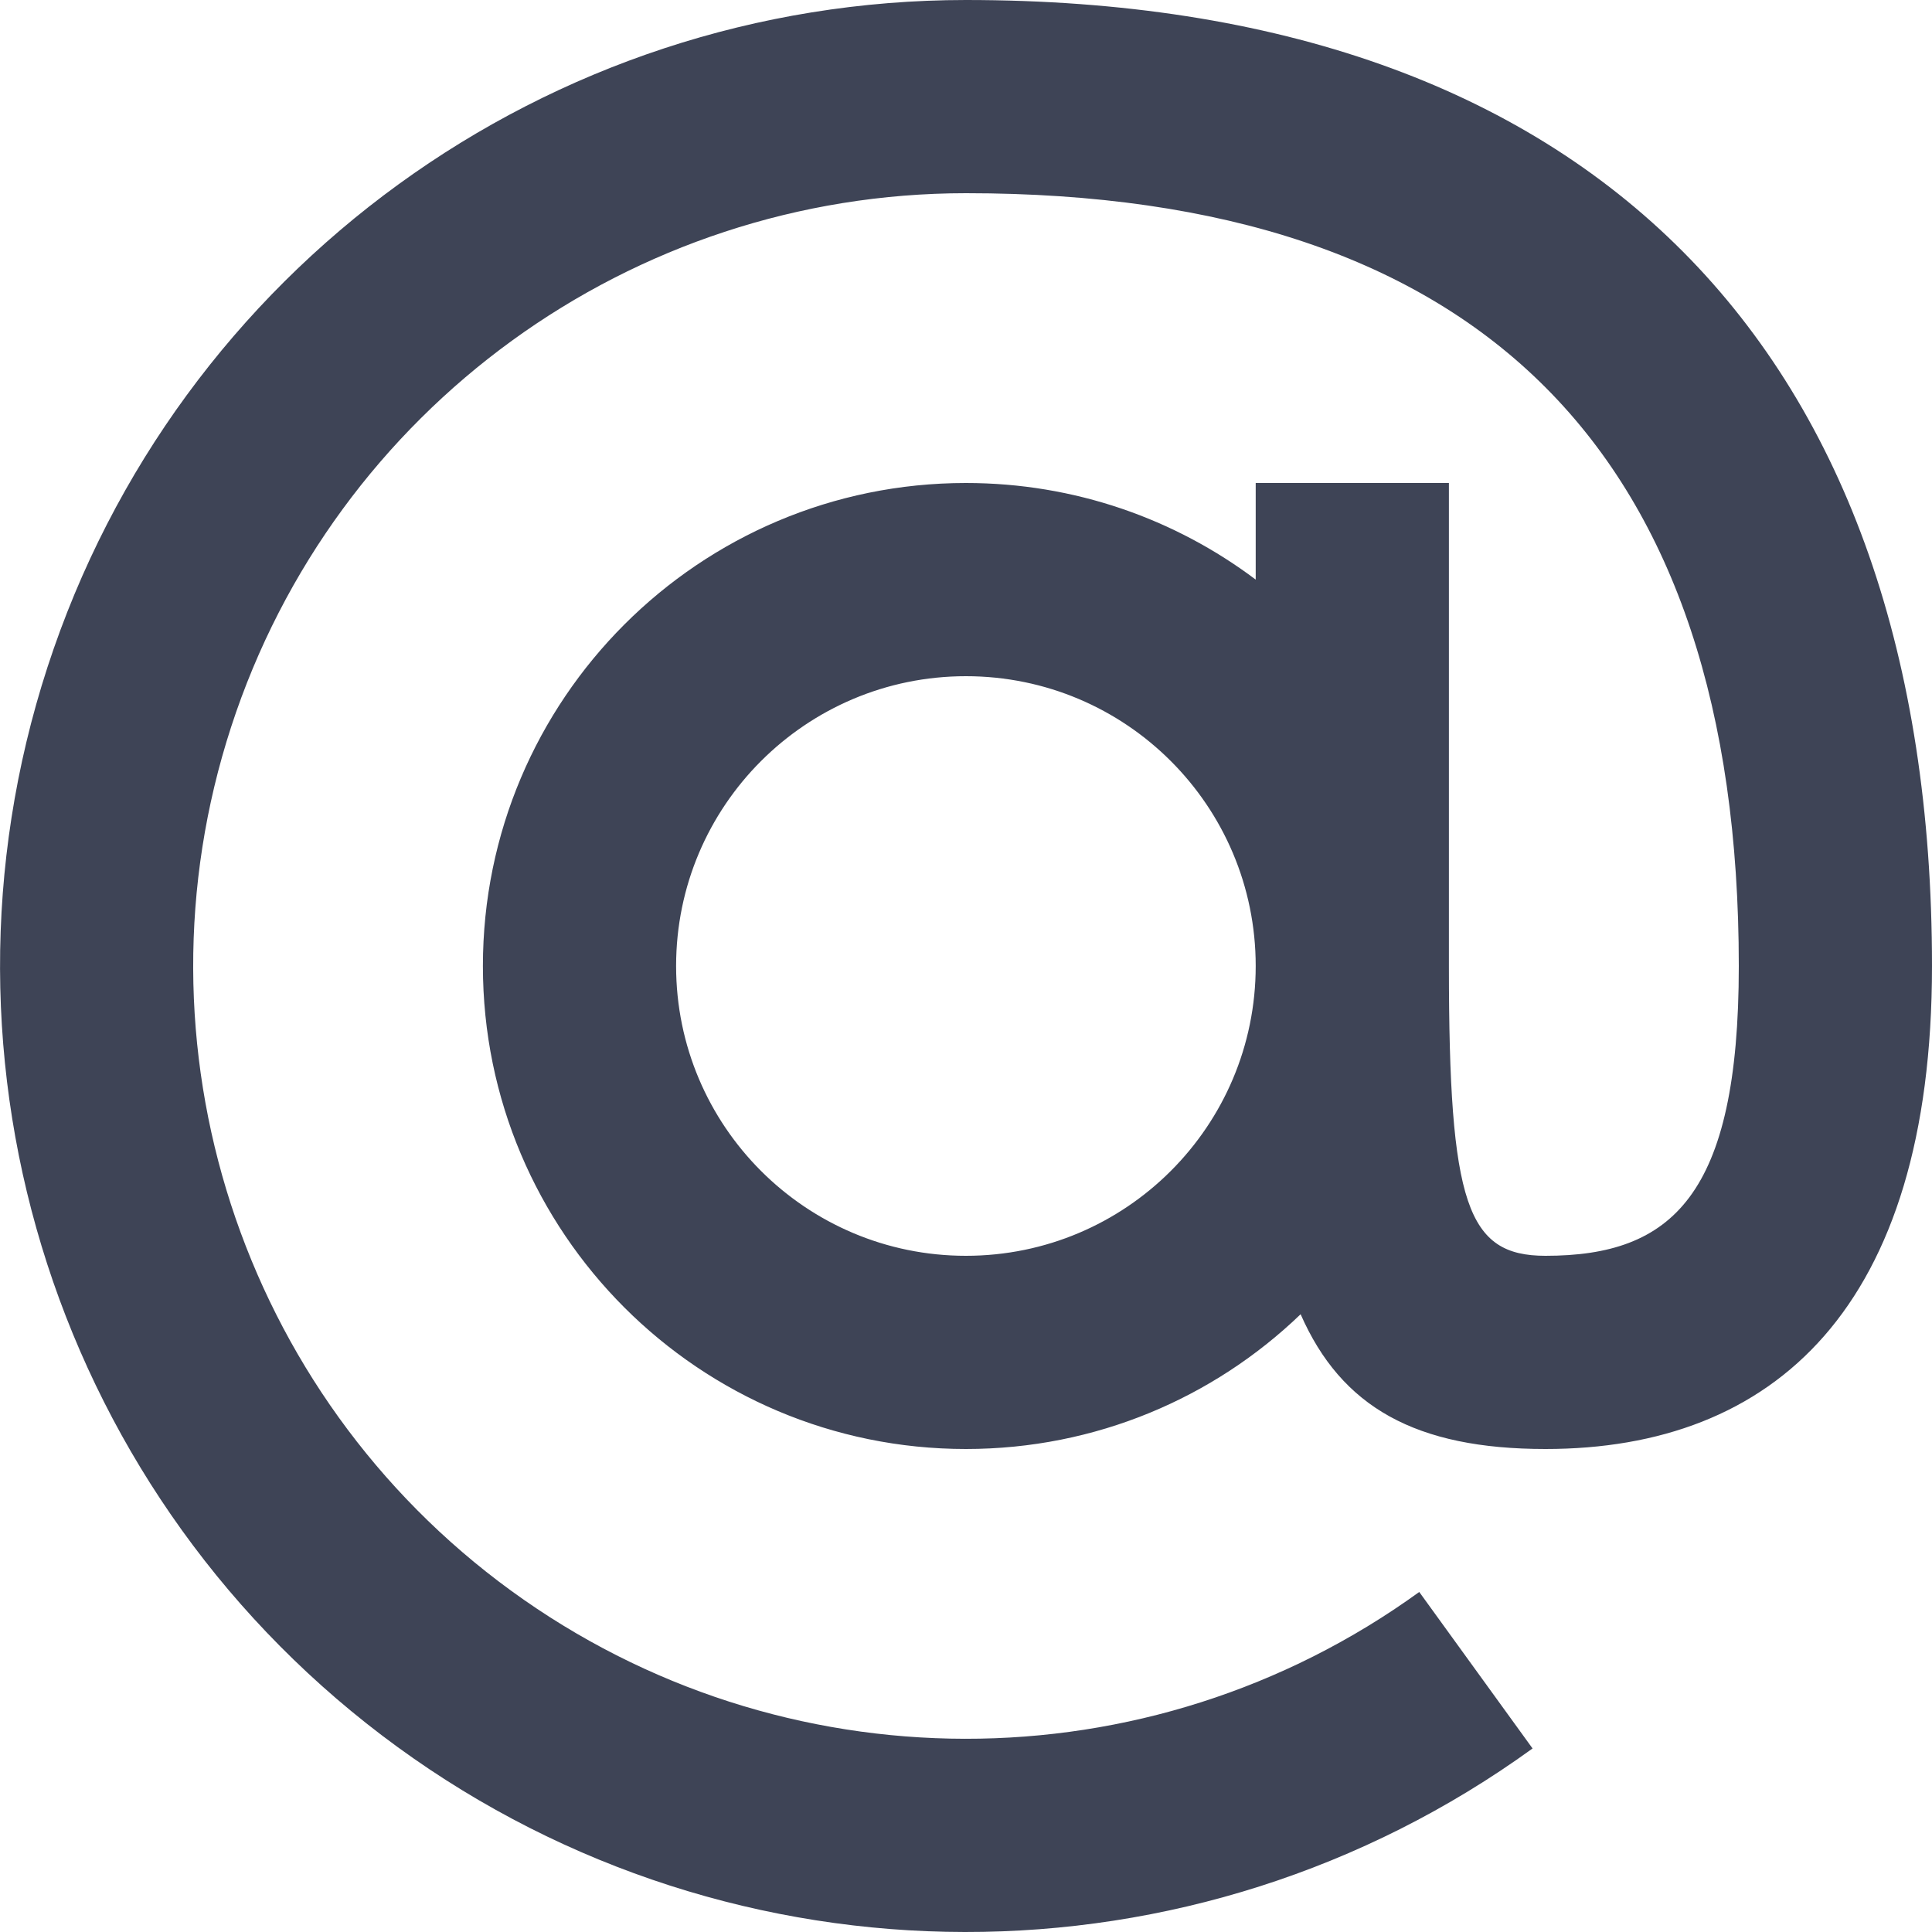
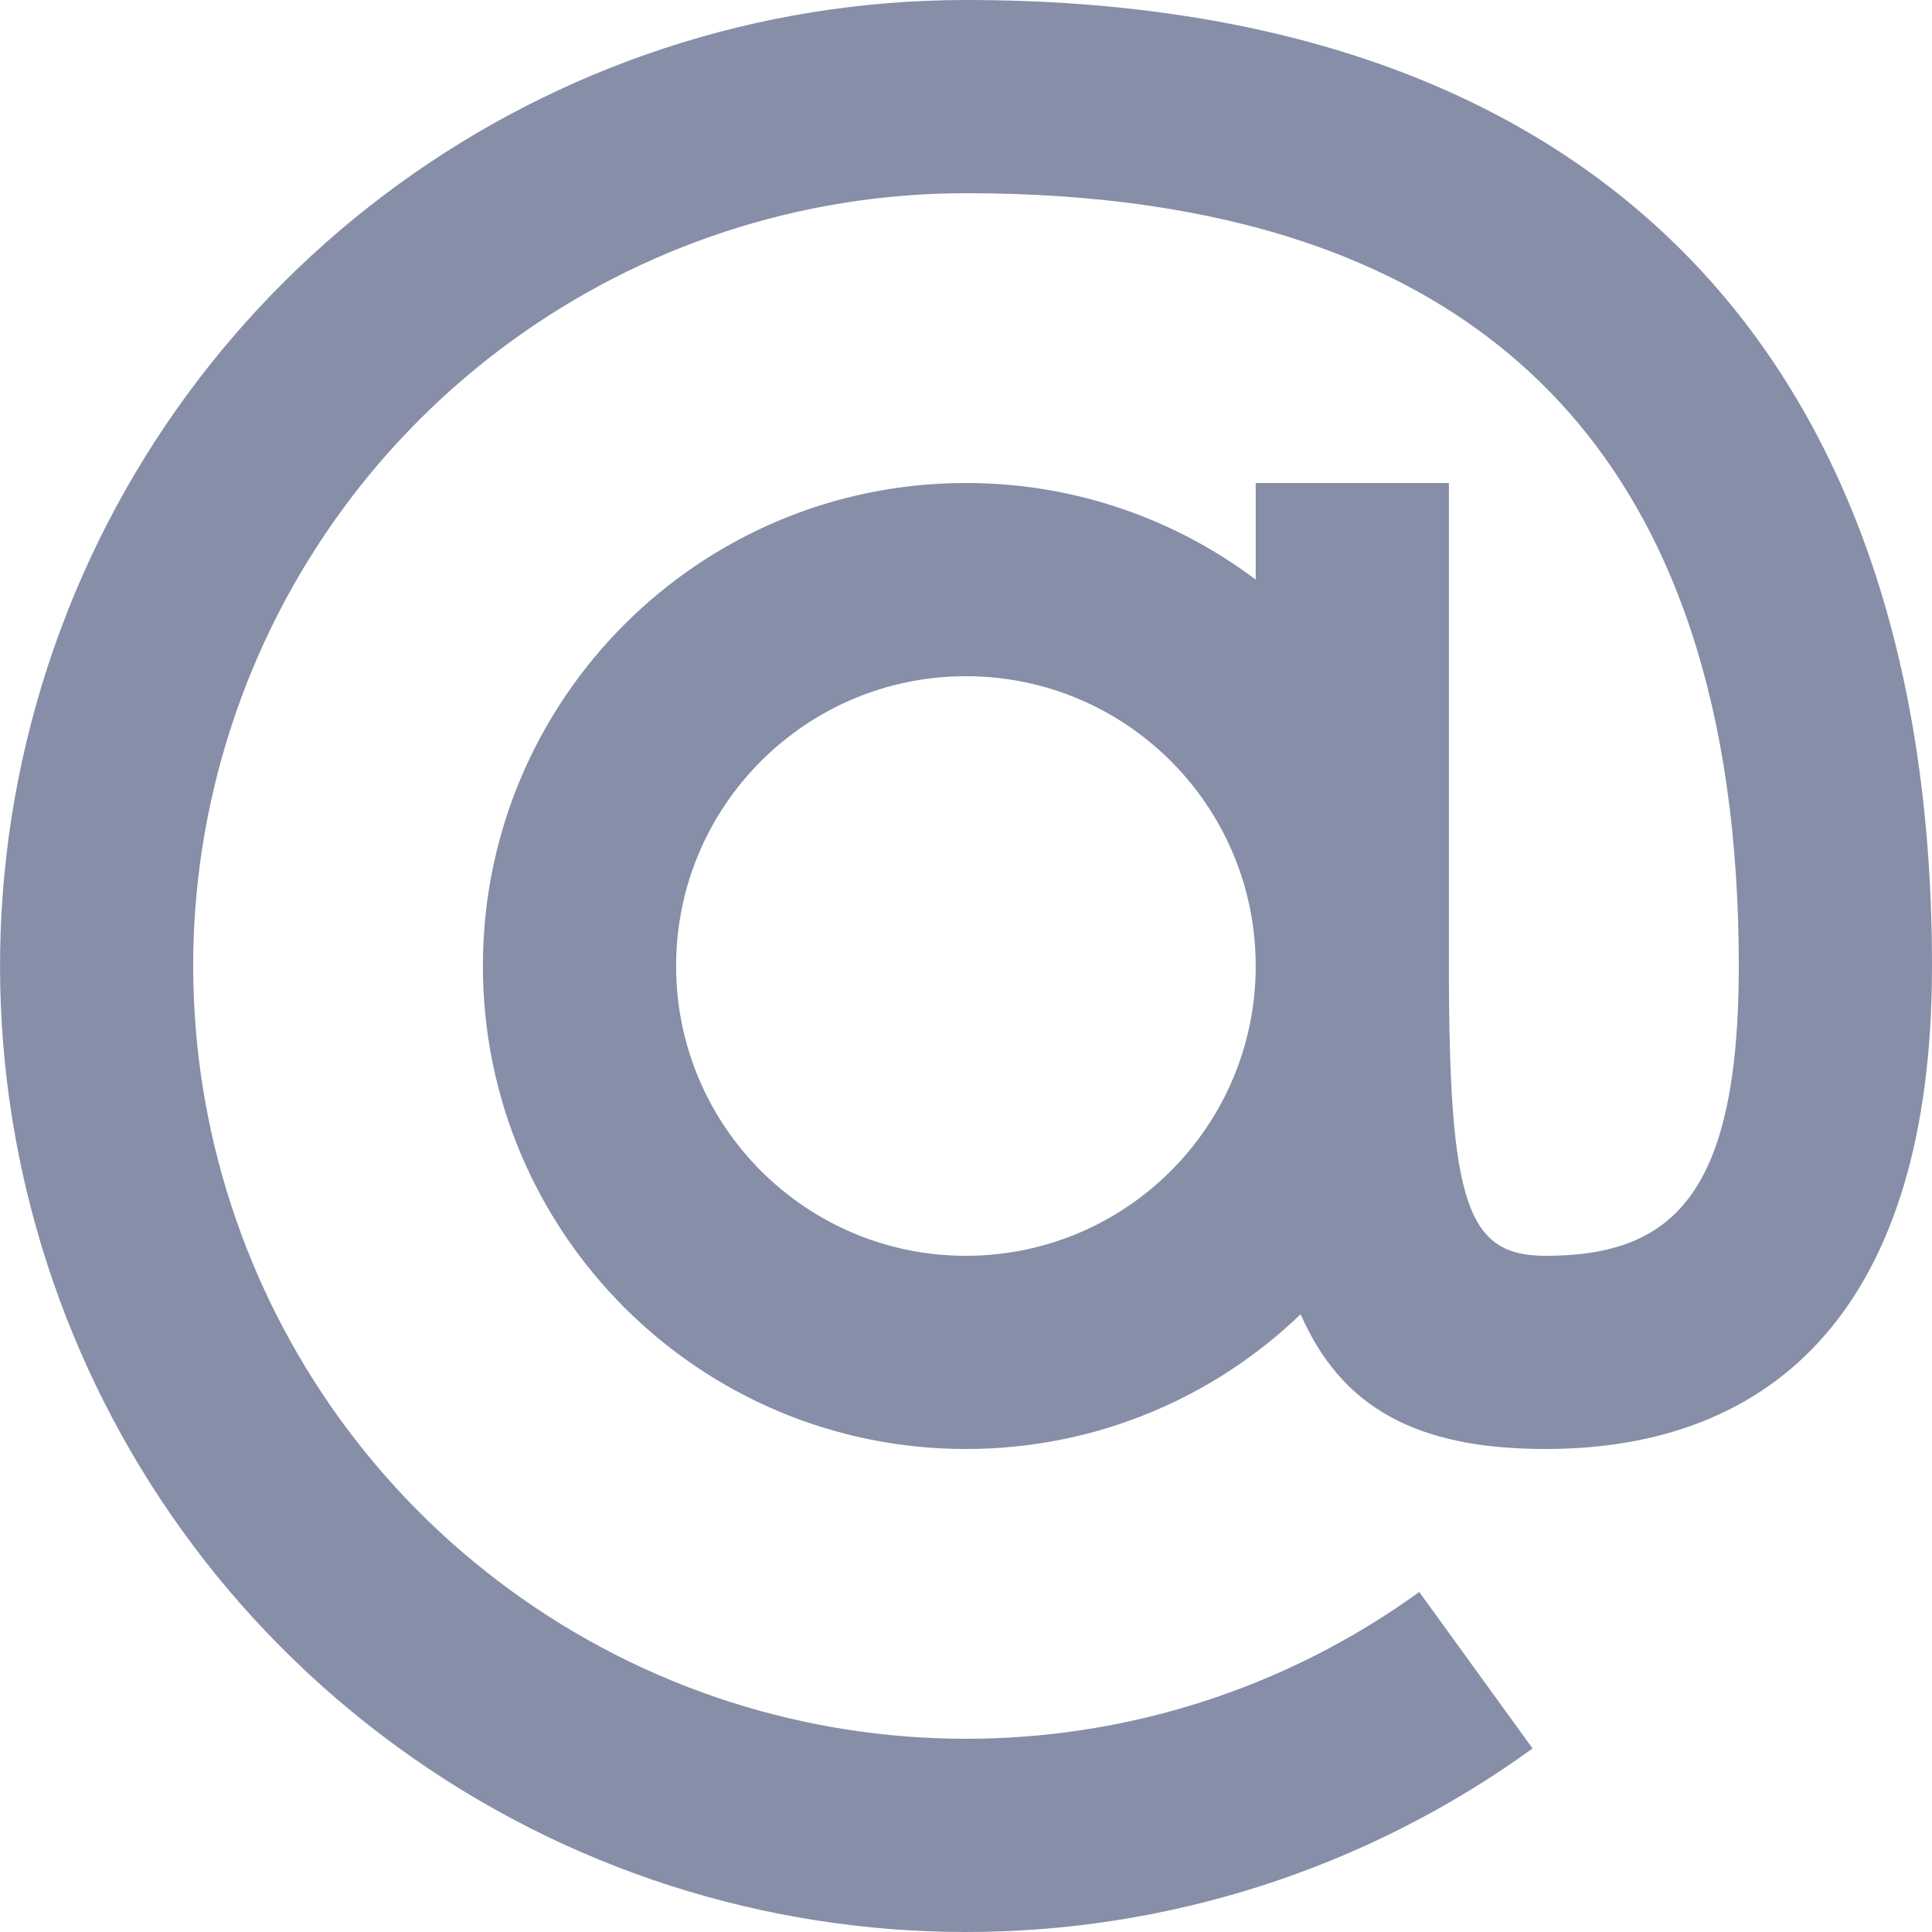
<svg xmlns="http://www.w3.org/2000/svg" width="20" height="20" viewBox="0 0 20 20" fill="none">
-   <path fill-rule="evenodd" clip-rule="evenodd" d="M12.999 5H14.999V10C14.999 12.471 15.189 13 15.999 13C17.304 13 18 12.383 18 10C18 4.711 15.347 2 10 2C6.536 2 3.465 4.23 2.393 7.524C1.321 10.818 2.491 14.428 5.291 16.467C8.092 18.506 11.886 18.511 14.692 16.48L15.865 18.1C12.358 20.639 7.614 20.633 4.114 18.084C0.614 15.535 -0.848 11.023 0.492 6.905C1.832 2.788 5.669 0.001 9.999 0C16.461 0 20 3.616 20 10C20 13.545 18.358 15 15.999 15C14.656 15 13.886 14.567 13.464 13.605C12.566 14.469 11.345 15 9.999 15C7.238 15 4.999 12.761 4.999 10C4.999 7.239 7.238 5 9.999 5C11.125 5 12.164 5.372 12.999 6V5ZM12.999 10C12.999 11.657 11.656 13 9.999 13C8.343 13 6.999 11.657 6.999 10C6.999 8.343 8.343 7 9.999 7C11.656 7 12.999 8.343 12.999 10Z" fill="#3E4456" />
+   <path fill-rule="evenodd" clip-rule="evenodd" d="M12.999 5H14.999V10C14.999 12.471 15.189 13 15.999 13C17.304 13 18 12.383 18 10C18 4.711 15.347 2 10 2C6.536 2 3.465 4.23 2.393 7.524C1.321 10.818 2.491 14.428 5.291 16.467C8.092 18.506 11.886 18.511 14.692 16.48L15.865 18.1C12.358 20.639 7.614 20.633 4.114 18.084C0.614 15.535 -0.848 11.023 0.492 6.905C1.832 2.788 5.669 0.001 9.999 0C16.461 0 20 3.616 20 10C20 13.545 18.358 15 15.999 15C14.656 15 13.886 14.567 13.464 13.605C12.566 14.469 11.345 15 9.999 15C7.238 15 4.999 12.761 4.999 10C4.999 7.239 7.238 5 9.999 5C11.125 5 12.164 5.372 12.999 6V5ZM12.999 10C12.999 11.657 11.656 13 9.999 13C8.343 13 6.999 11.657 6.999 10C6.999 8.343 8.343 7 9.999 7C11.656 7 12.999 8.343 12.999 10Z" fill="#868ea8" />
</svg>
